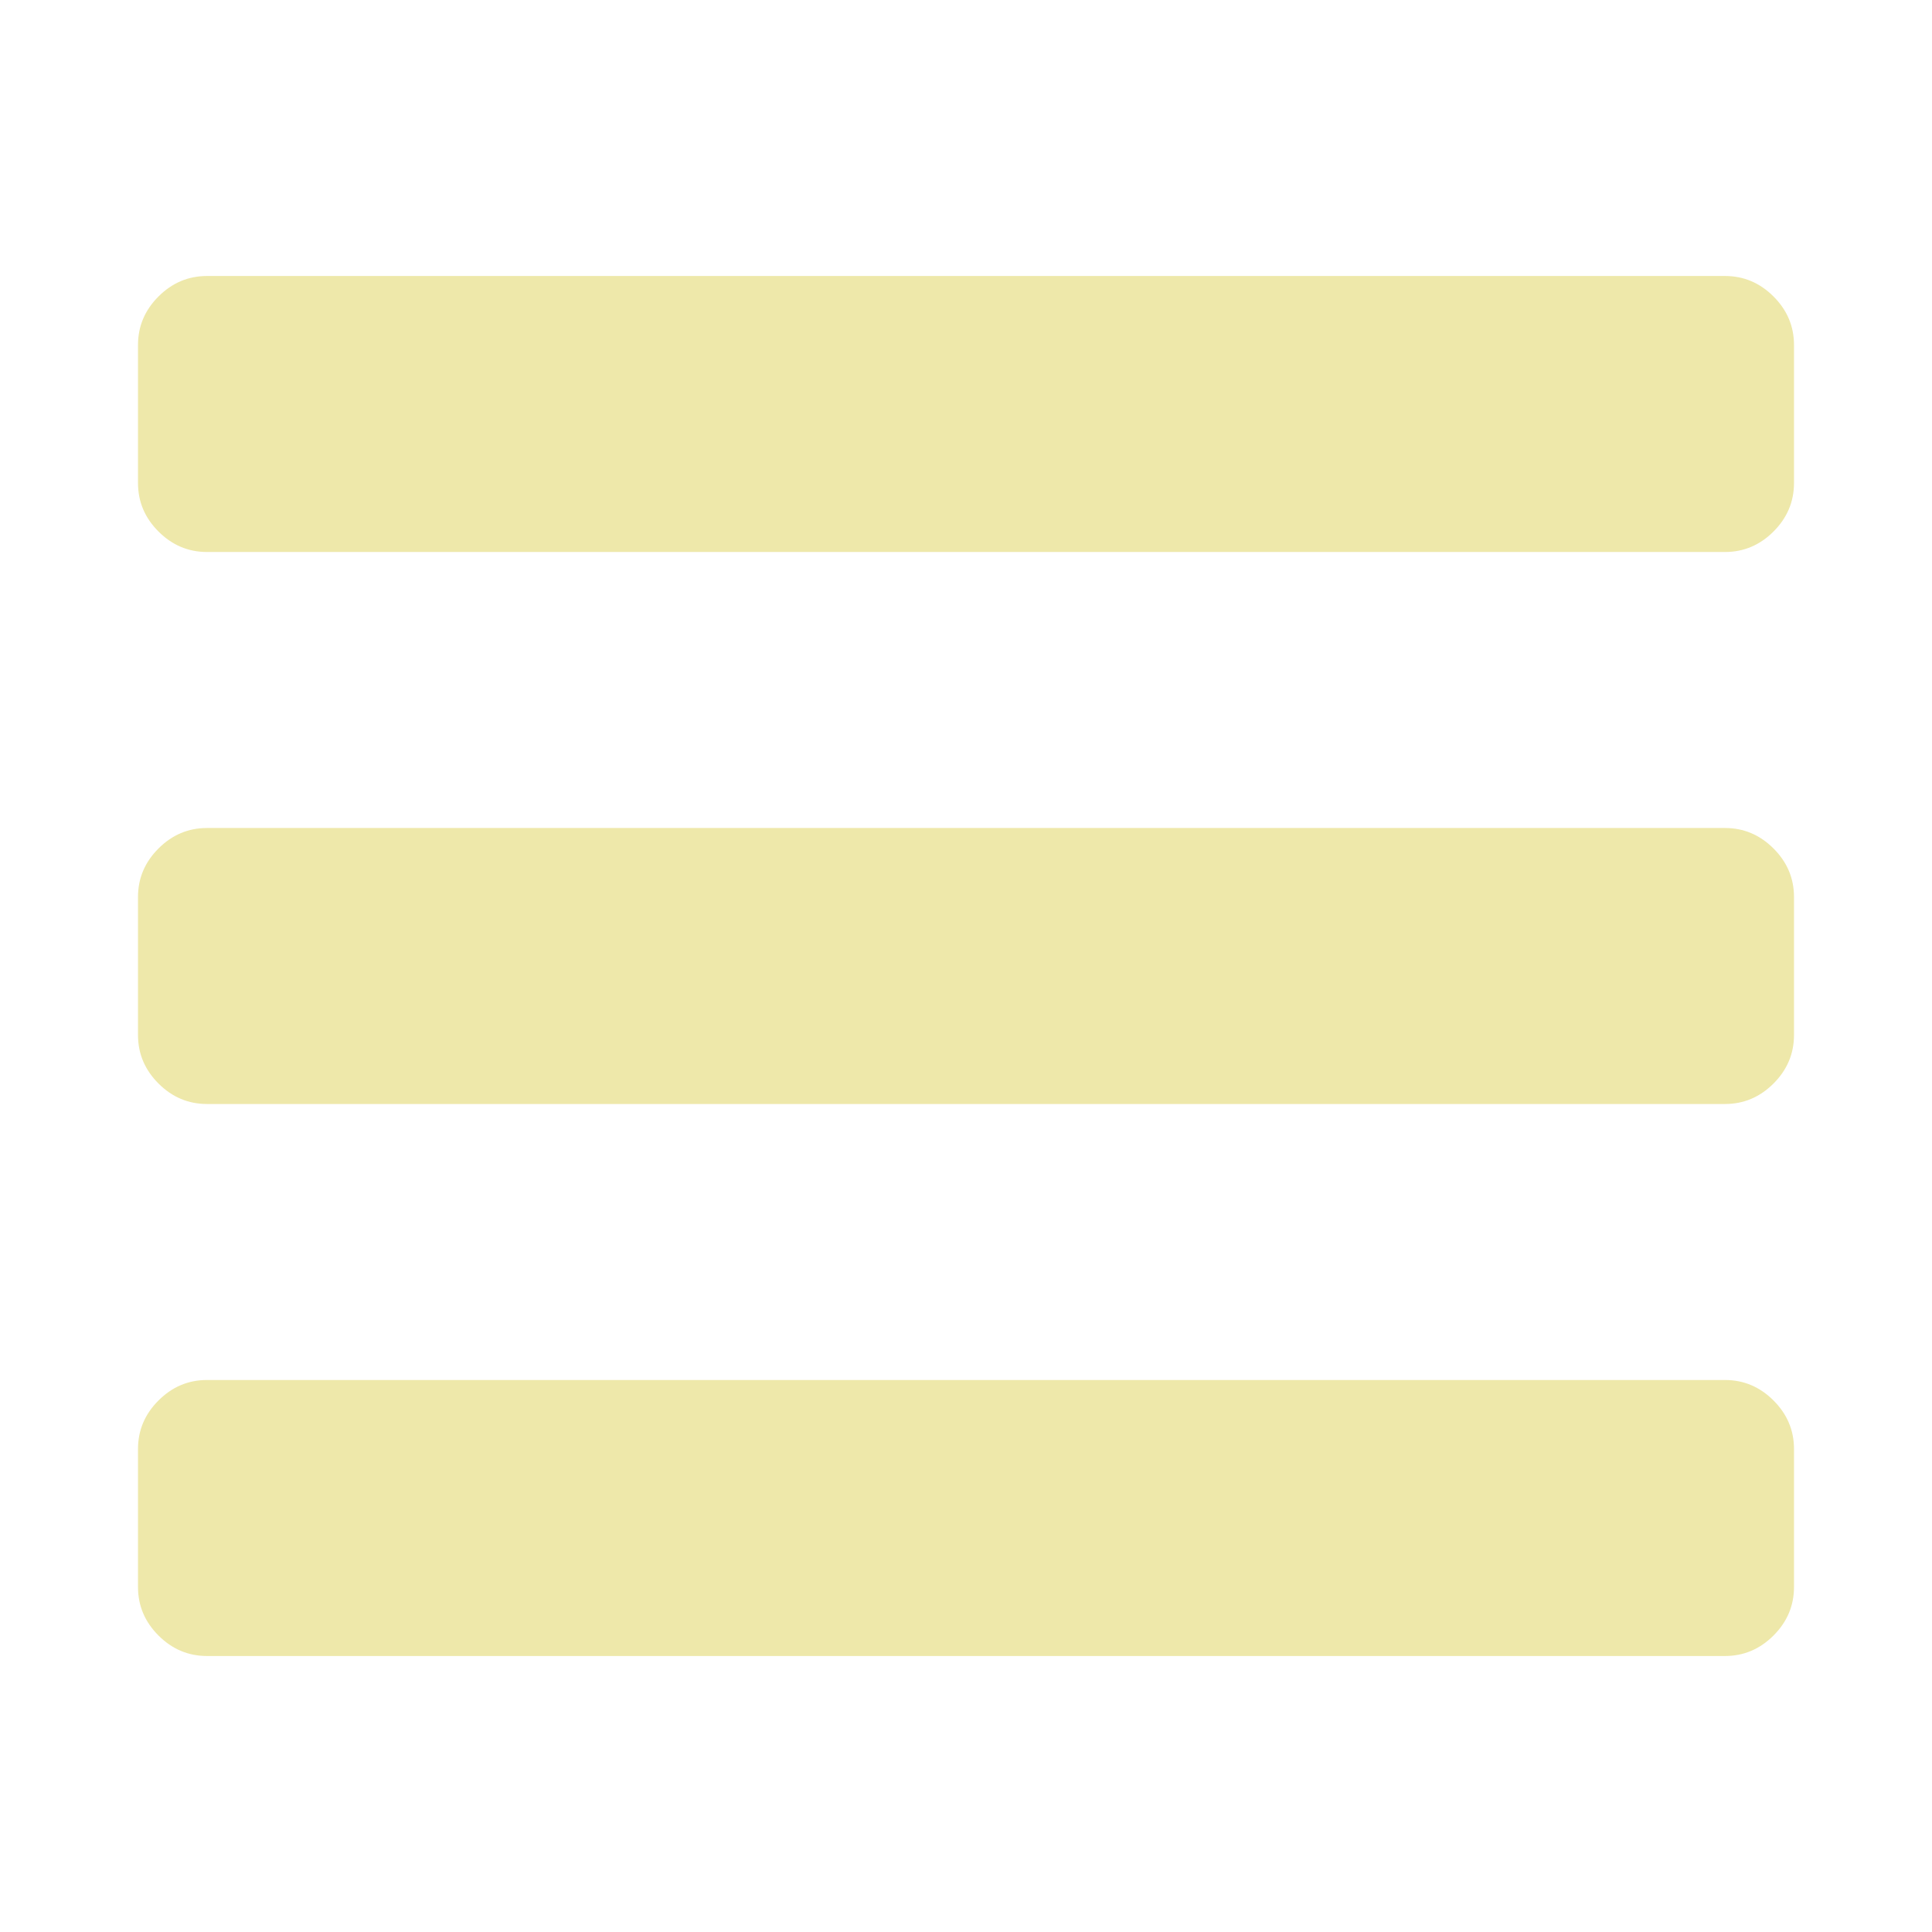
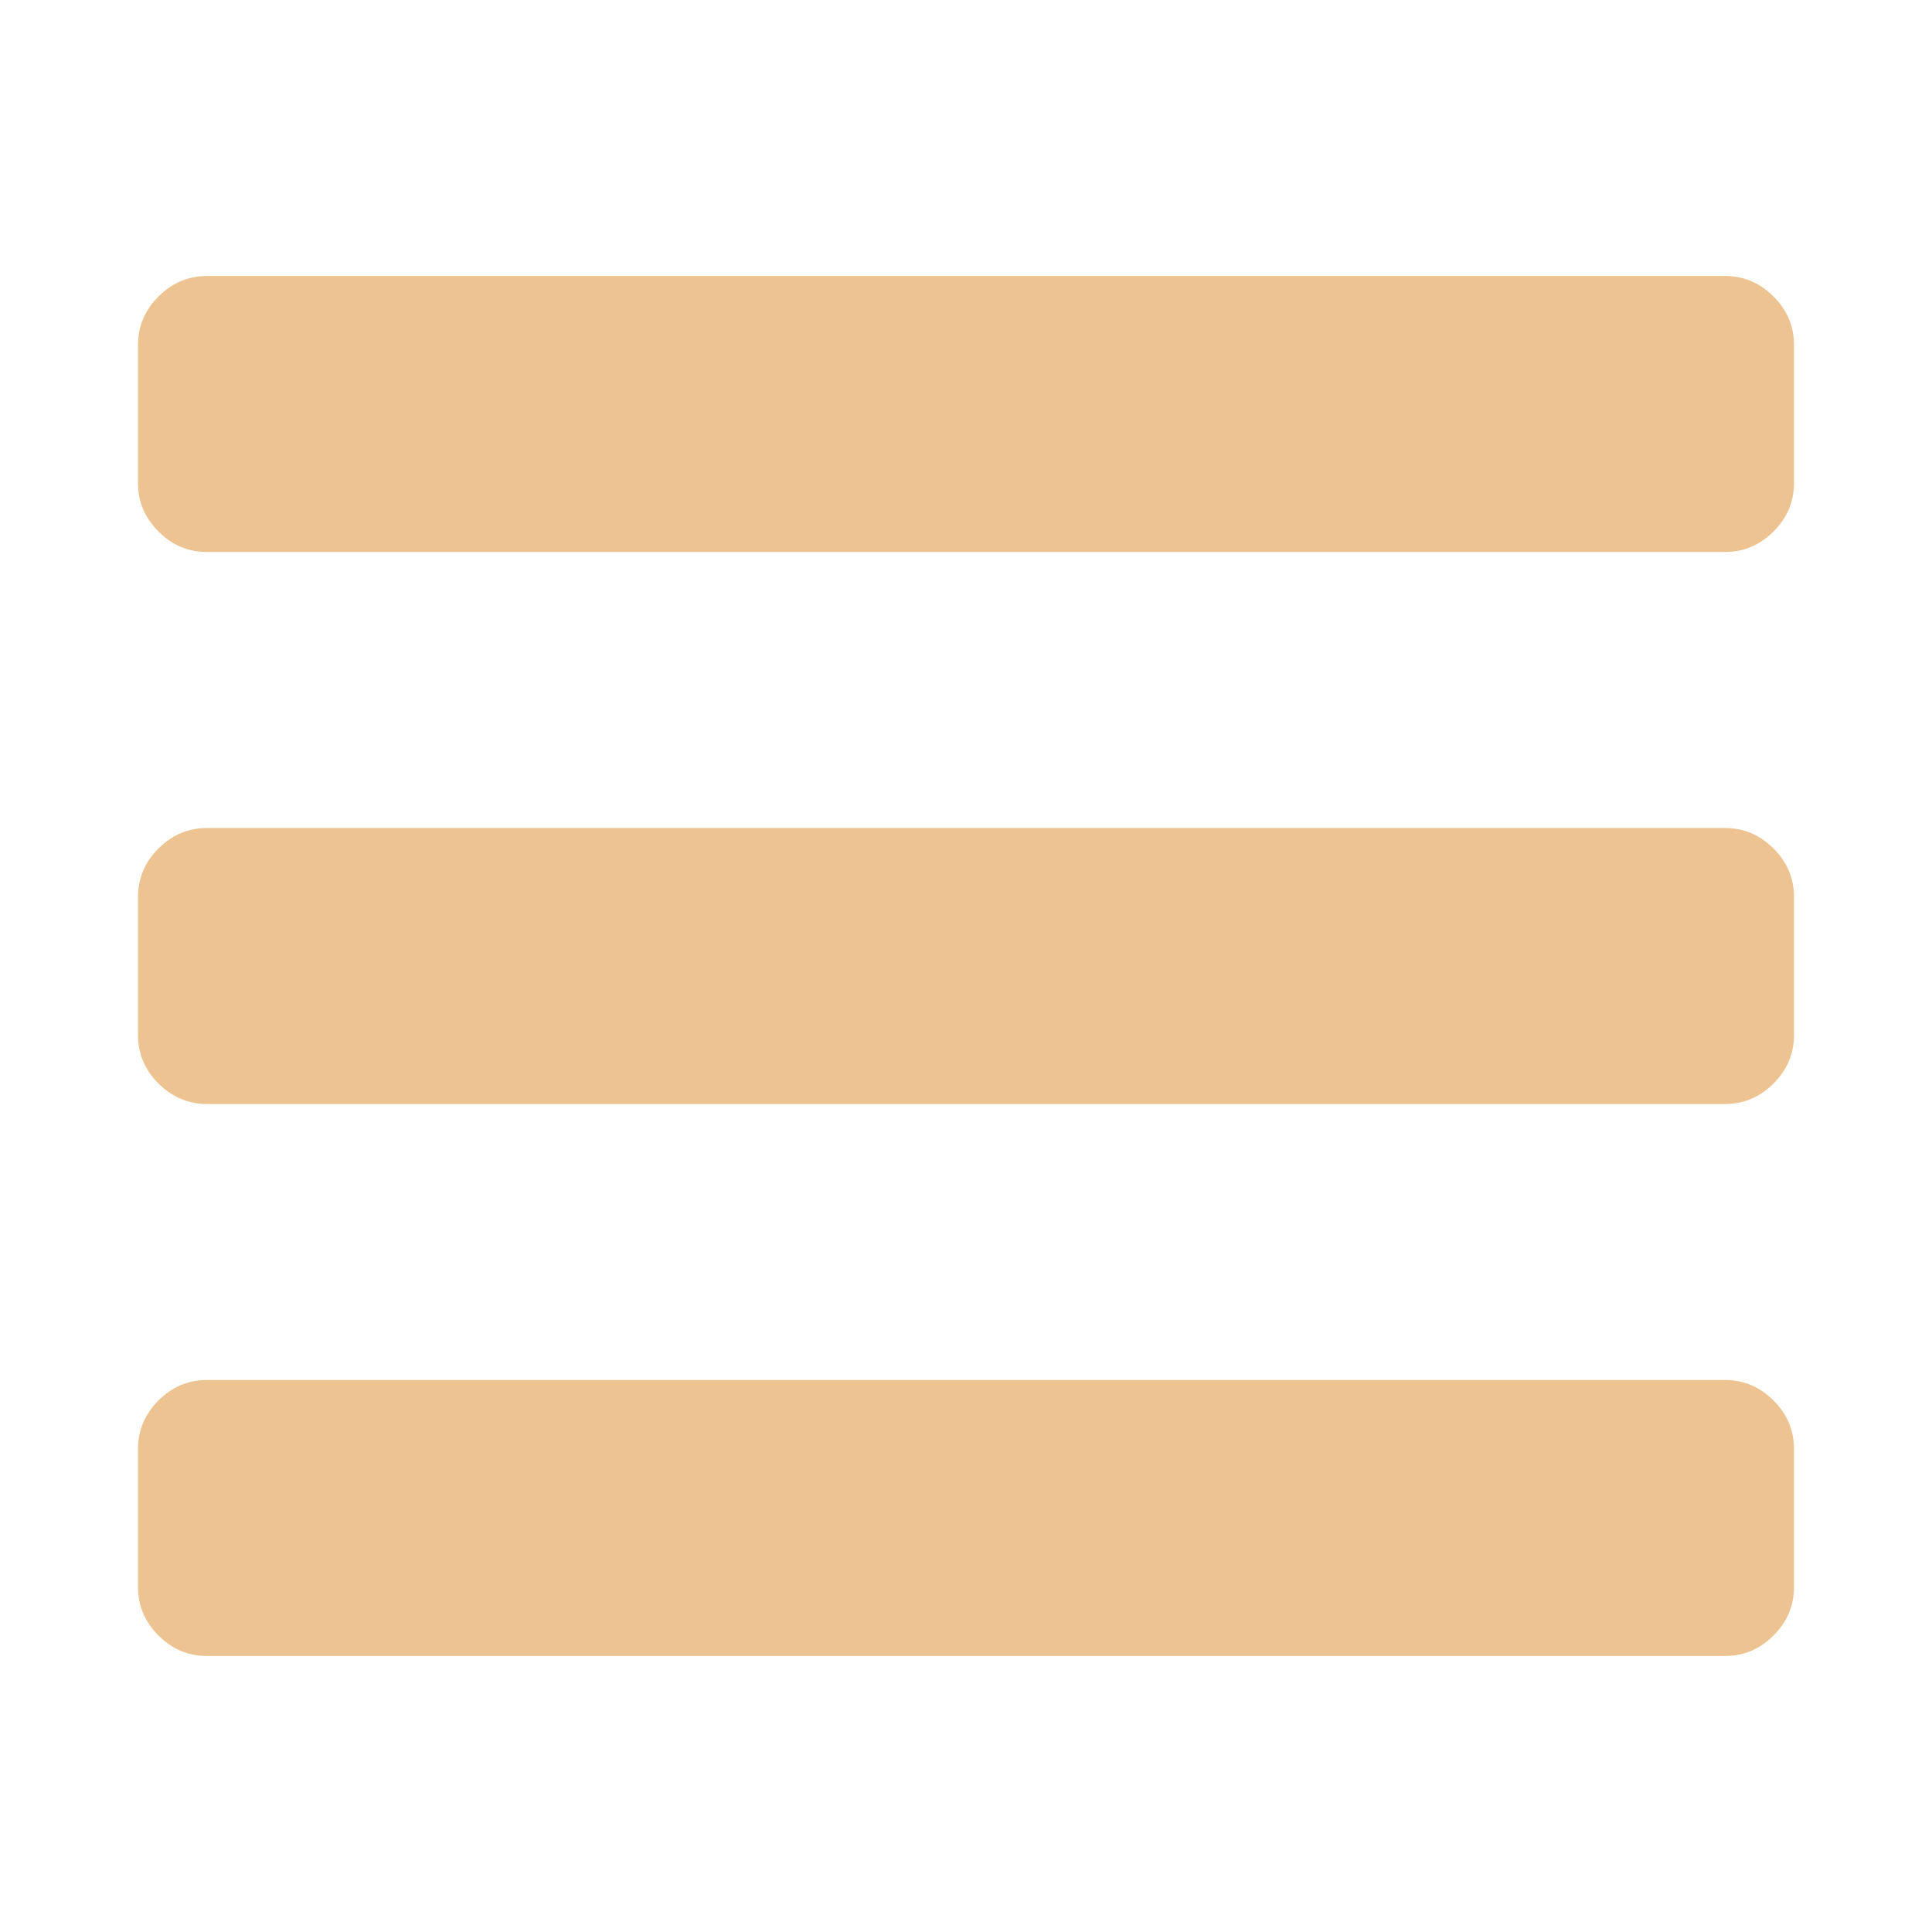
<svg xmlns="http://www.w3.org/2000/svg" width="1792" height="1792" viewBox="0 0 1792 1792">
-   <path d="M1664 1344v128q0 26-19 45t-45 19h-1408q-26 0-45-19t-19-45v-128q0-26 19-45t45-19h1408q26 0 45 19t19 45zm0-512v128q0 26-19 45t-45 19h-1408q-26 0-45-19t-19-45v-128q0-26 19-45t45-19h1408q26 0 45 19t19 45zm0-512v128q0 26-19 45t-45 19h-1408q-26 0-45-19t-19-45v-128q0-26 19-45t45-19h1408q26 0 45 19t19 45z" fill="palegoldenrod" />
+   <path d="M1664 1344v128q0 26-19 45t-45 19h-1408q-26 0-45-19t-19-45v-128q0-26 19-45t45-19h1408q26 0 45 19t19 45zm0-512v128q0 26-19 45t-45 19h-1408q-26 0-45-19t-19-45v-128q0-26 19-45t45-19h1408q26 0 45 19t19 45zm0-512v128q0 26-19 45t-45 19h-1408q-26 0-45-19t-19-45v-128q0-26 19-45t45-19h1408q26 0 45 19t19 45z" fill="#edc491" />
</svg>
